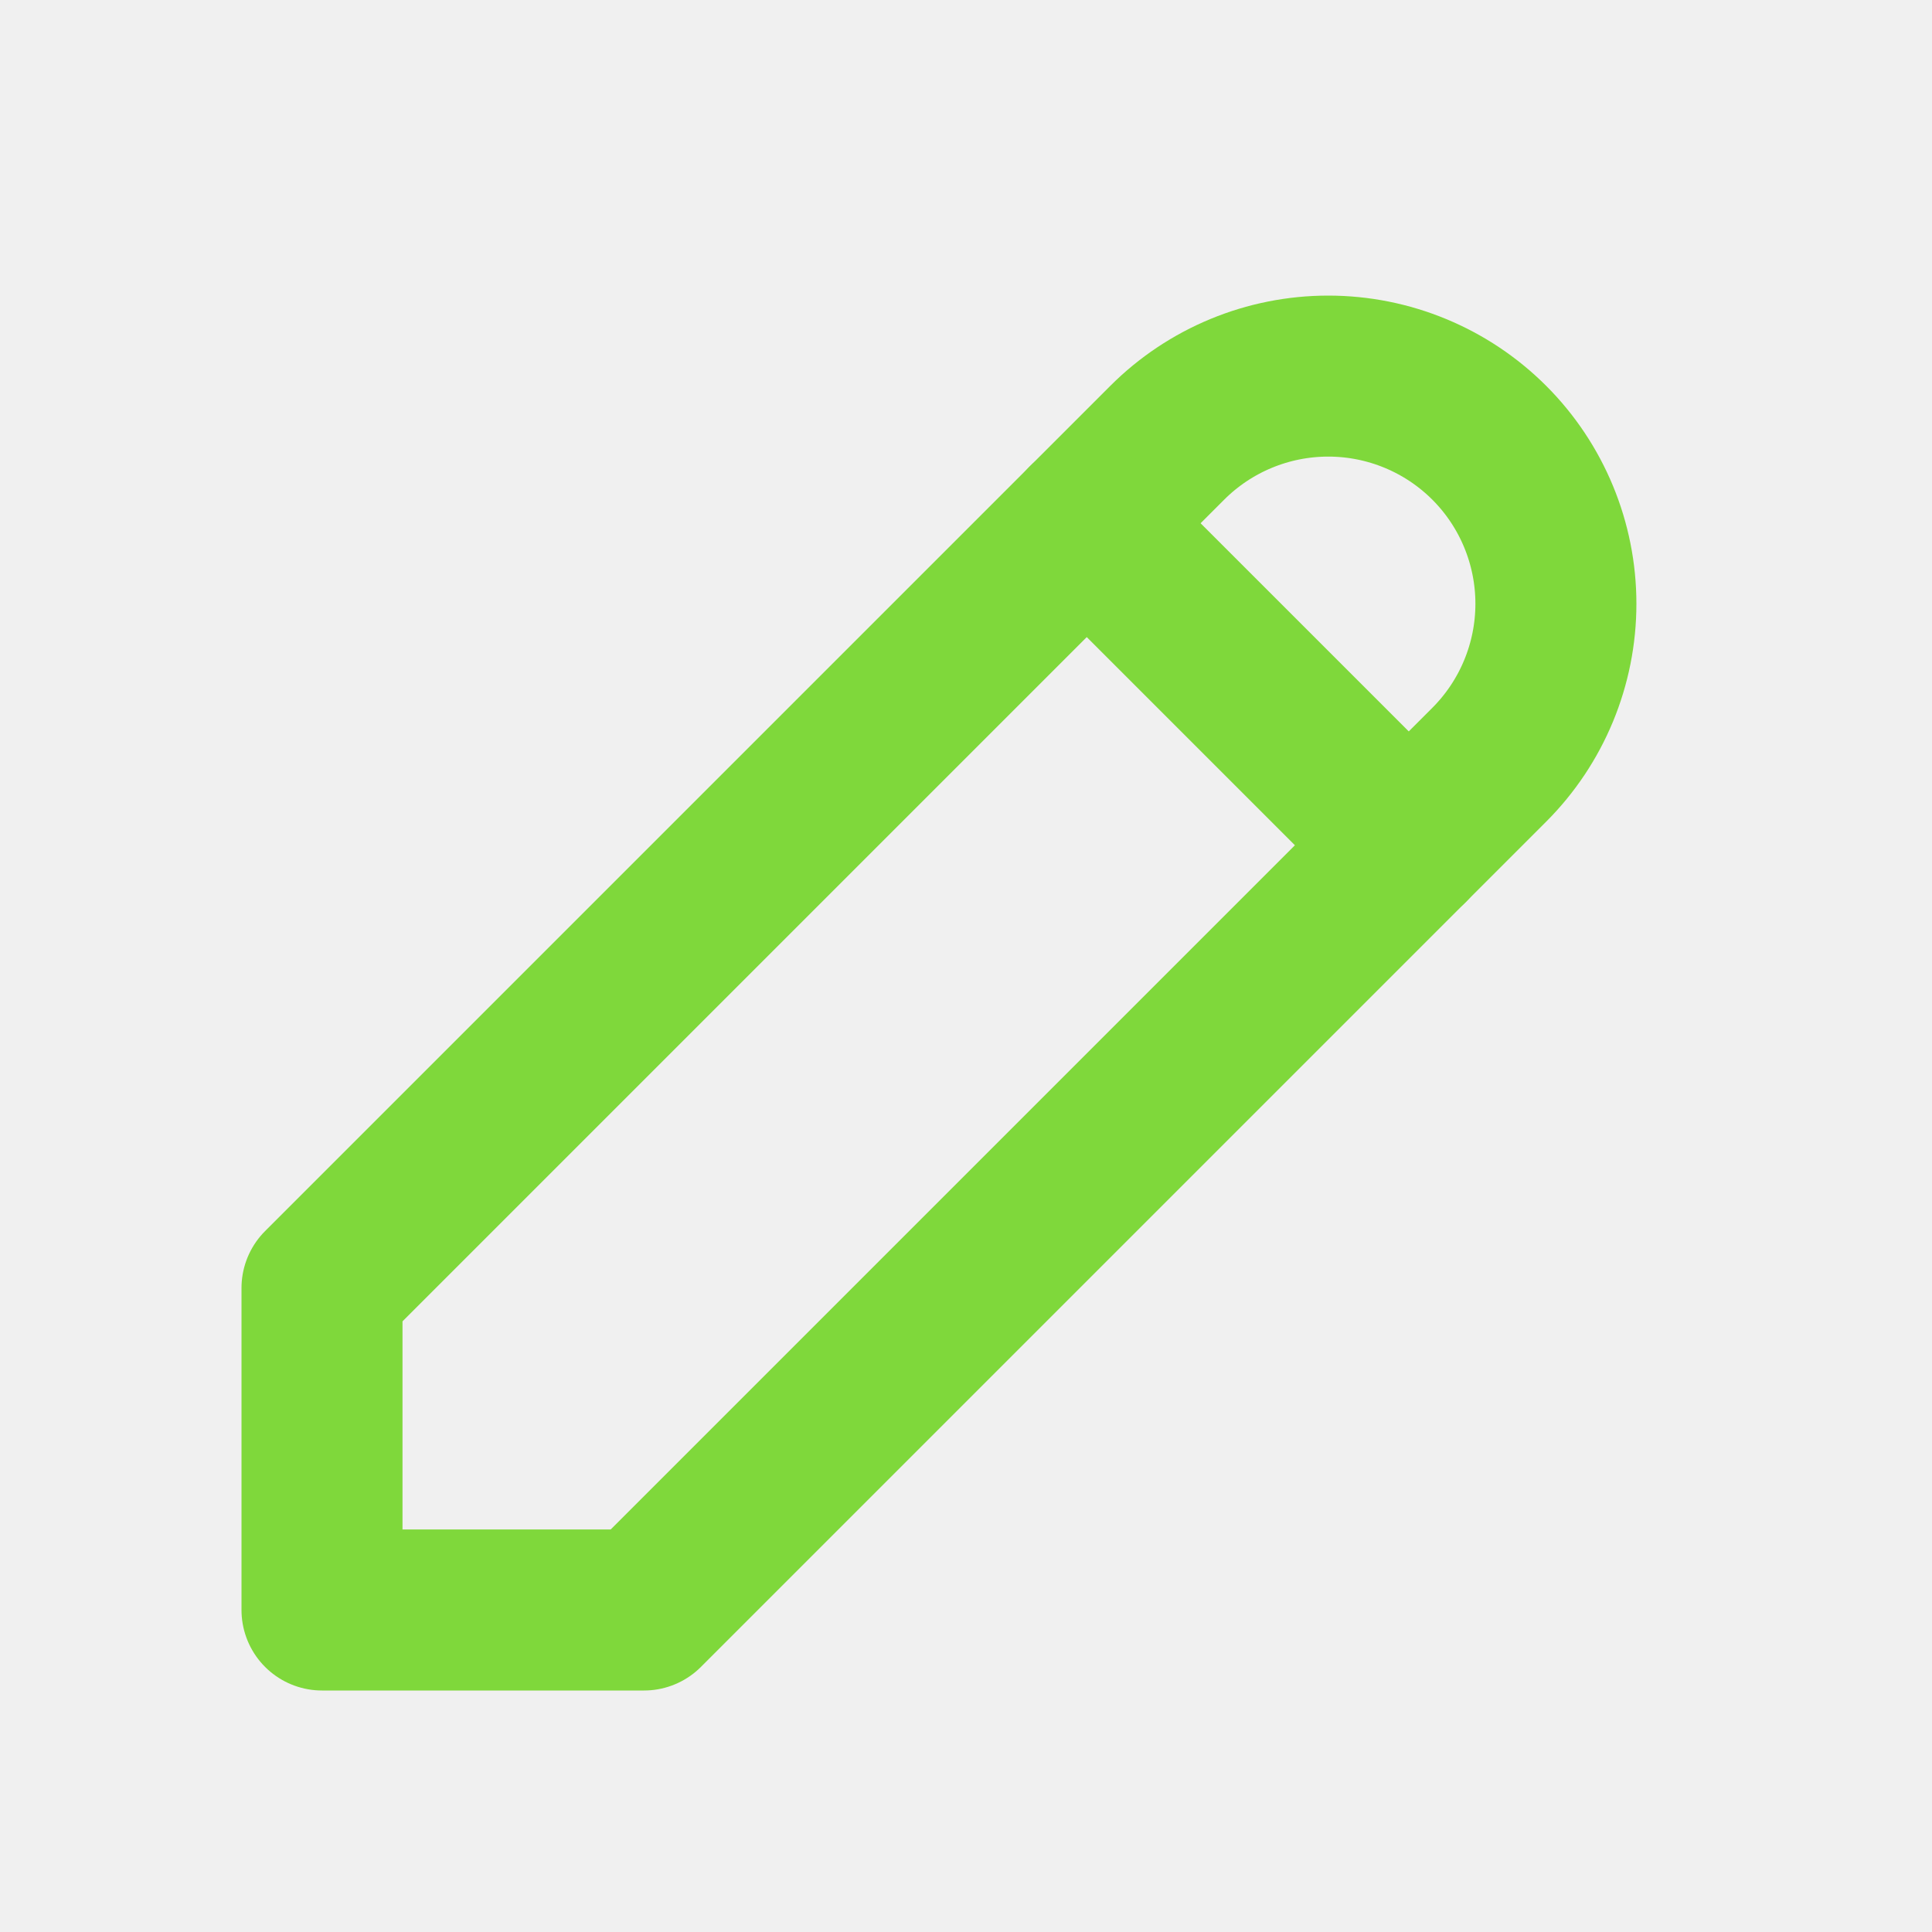
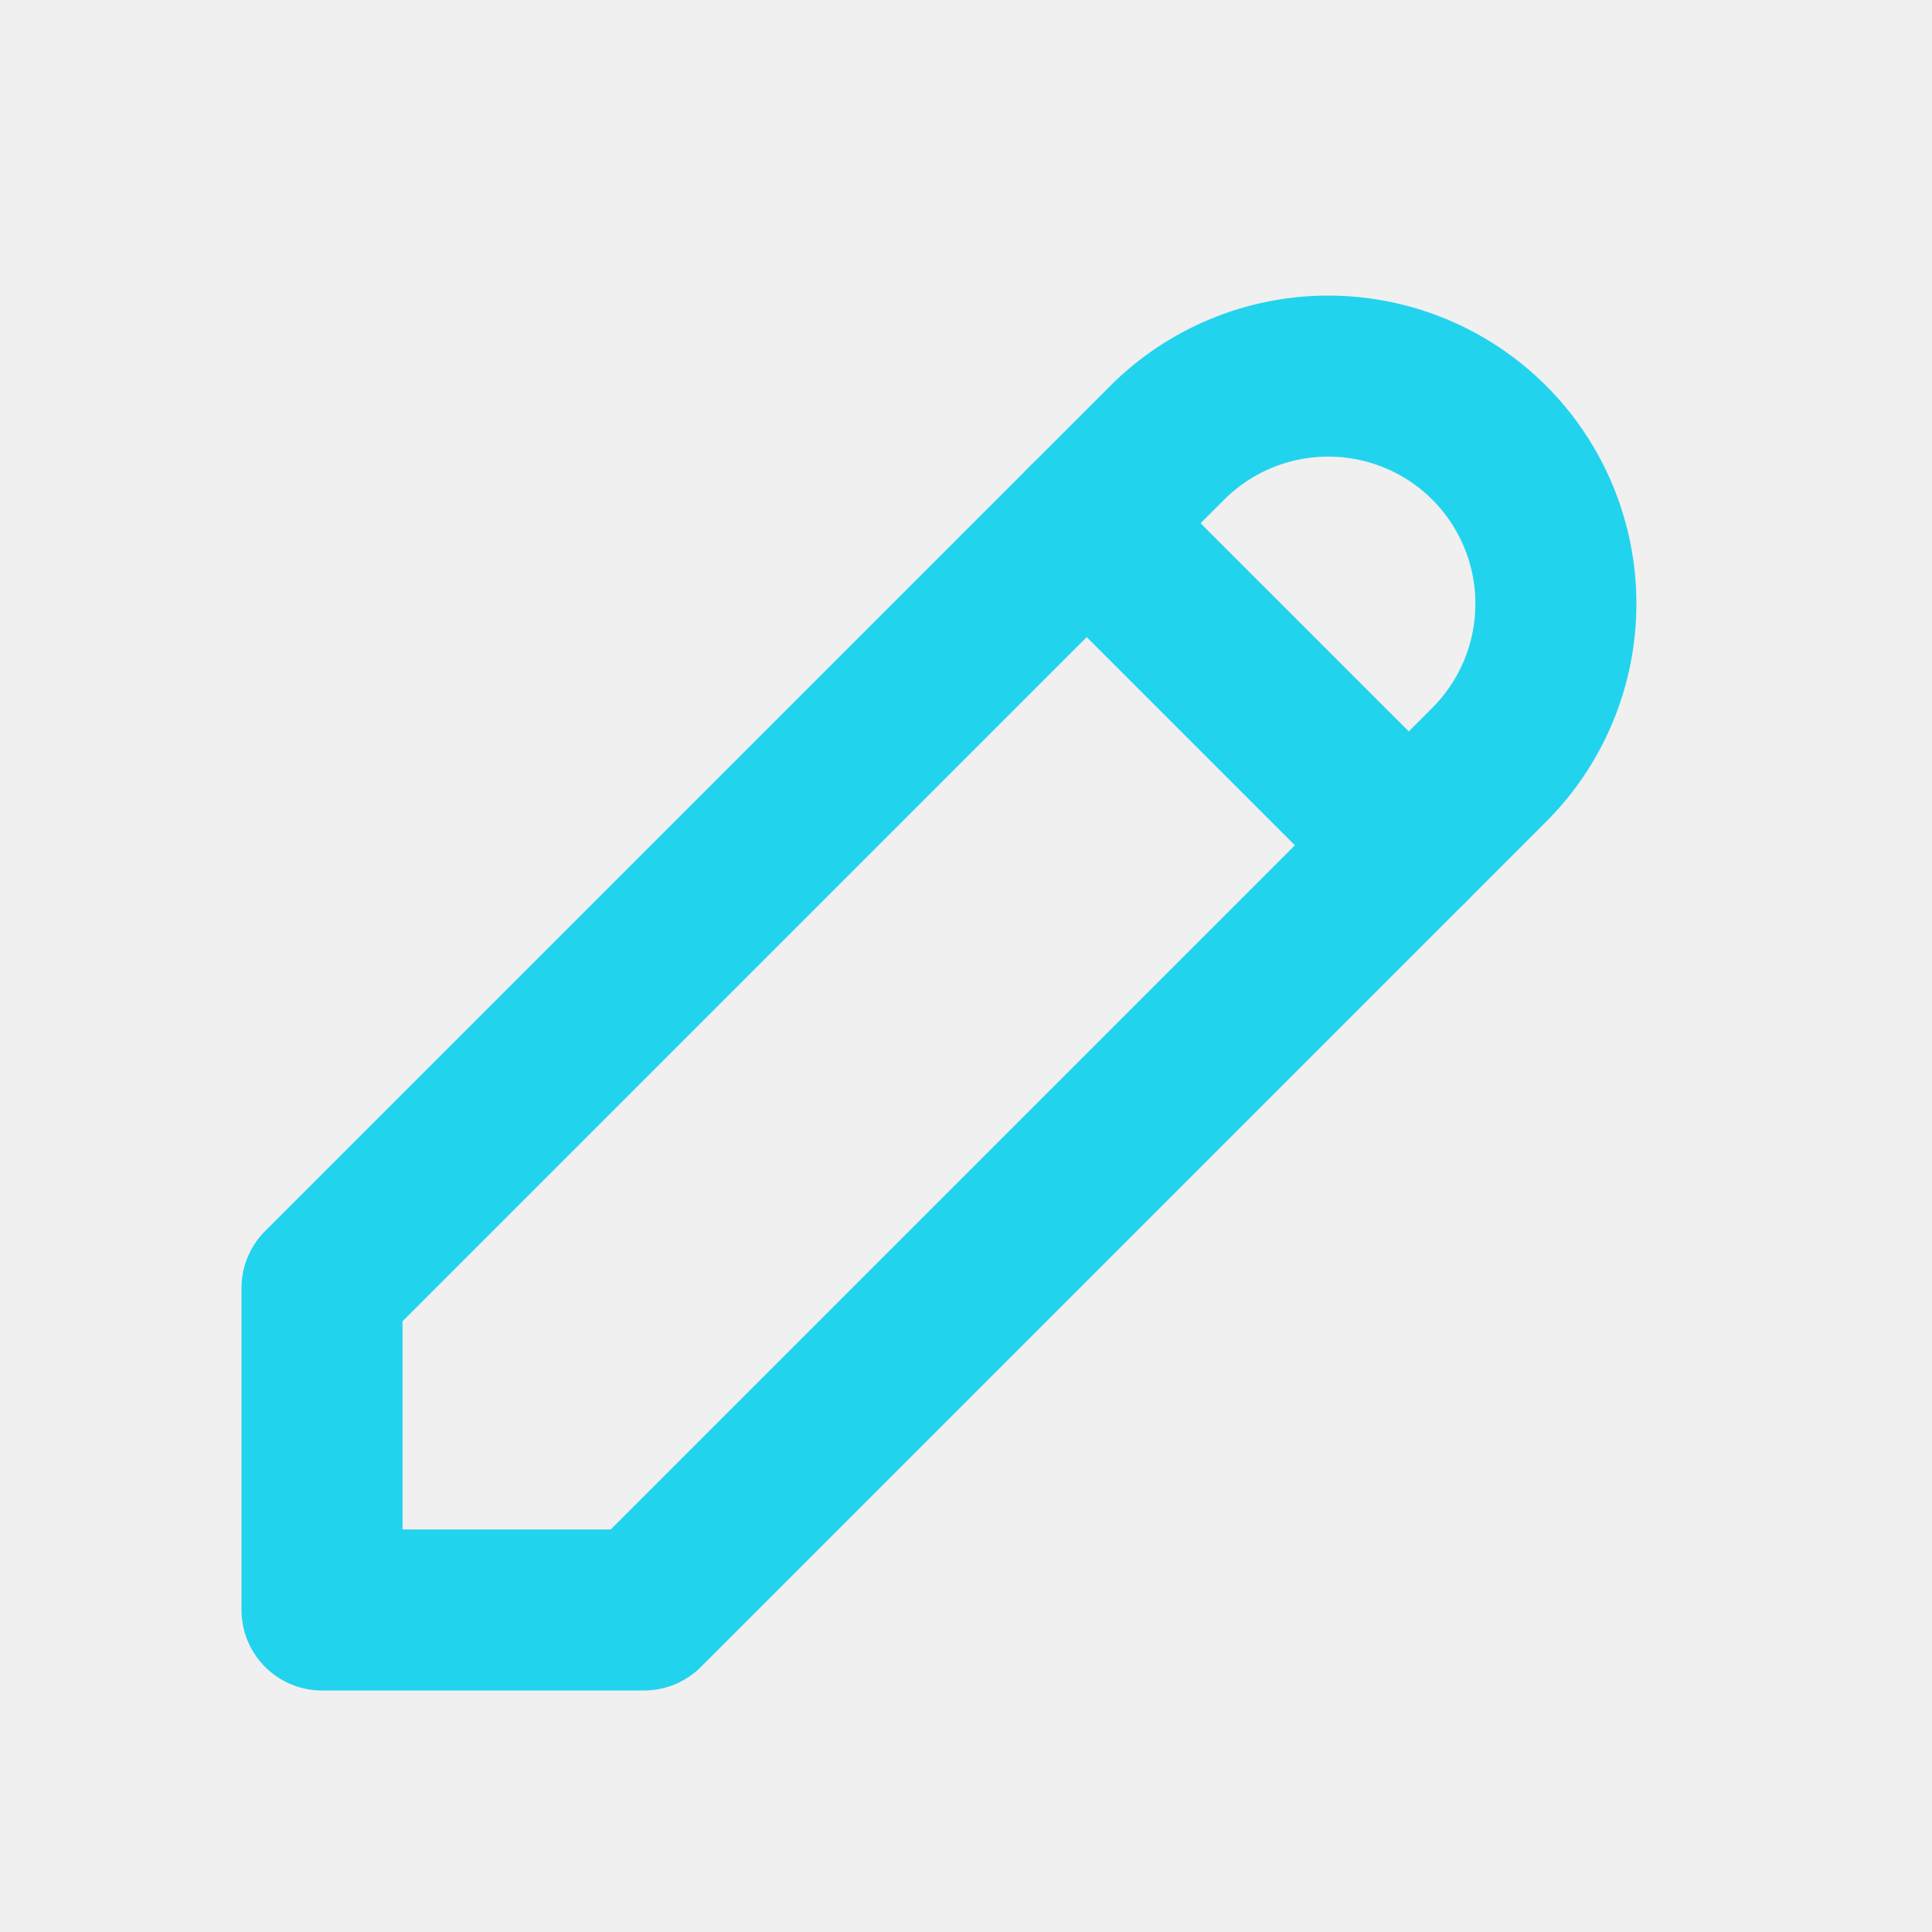
<svg xmlns="http://www.w3.org/2000/svg" width="24" height="24" viewBox="0 0 24 24" fill="none">
  <mask id="mask0_1_9798" style="mask-type:alpha" maskUnits="userSpaceOnUse" x="0" y="0" width="24" height="24">
    <rect width="24" height="24" fill="white" />
  </mask>
  <g mask="url(#mask0_1_9798)">
-     <path d="M4 20H8L18.5 9.5C19.03 8.97 19.328 8.25 19.328 7.5C19.328 6.75 19.03 6.03 18.5 5.5C17.97 4.97 17.25 4.672 16.5 4.672C15.75 4.672 15.03 4.97 14.5 5.5L4 16V20Z" stroke="#7FD83B" stroke-width="2" stroke-linecap="round" stroke-linejoin="round" />
-     <path d="M13.5 6.5L17.5 10.5" stroke="#7FD83B" stroke-width="2" stroke-linecap="round" stroke-linejoin="round" />
+     <path d="M4 20H8L18.5 9.5C19.03 8.97 19.328 8.25 19.328 7.5C19.328 6.75 19.03 6.03 18.5 5.5C17.97 4.97 17.25 4.672 16.5 4.672C15.75 4.672 15.03 4.97 14.5 5.5L4 16V20Z" stroke="#22d3ee" stroke-width="2" stroke-linecap="round" stroke-linejoin="round" />
+     <path d="M13.5 6.5L17.5 10.5" stroke="#22d3ee" stroke-width="2" stroke-linecap="round" stroke-linejoin="round" />
  </g>
</svg>
